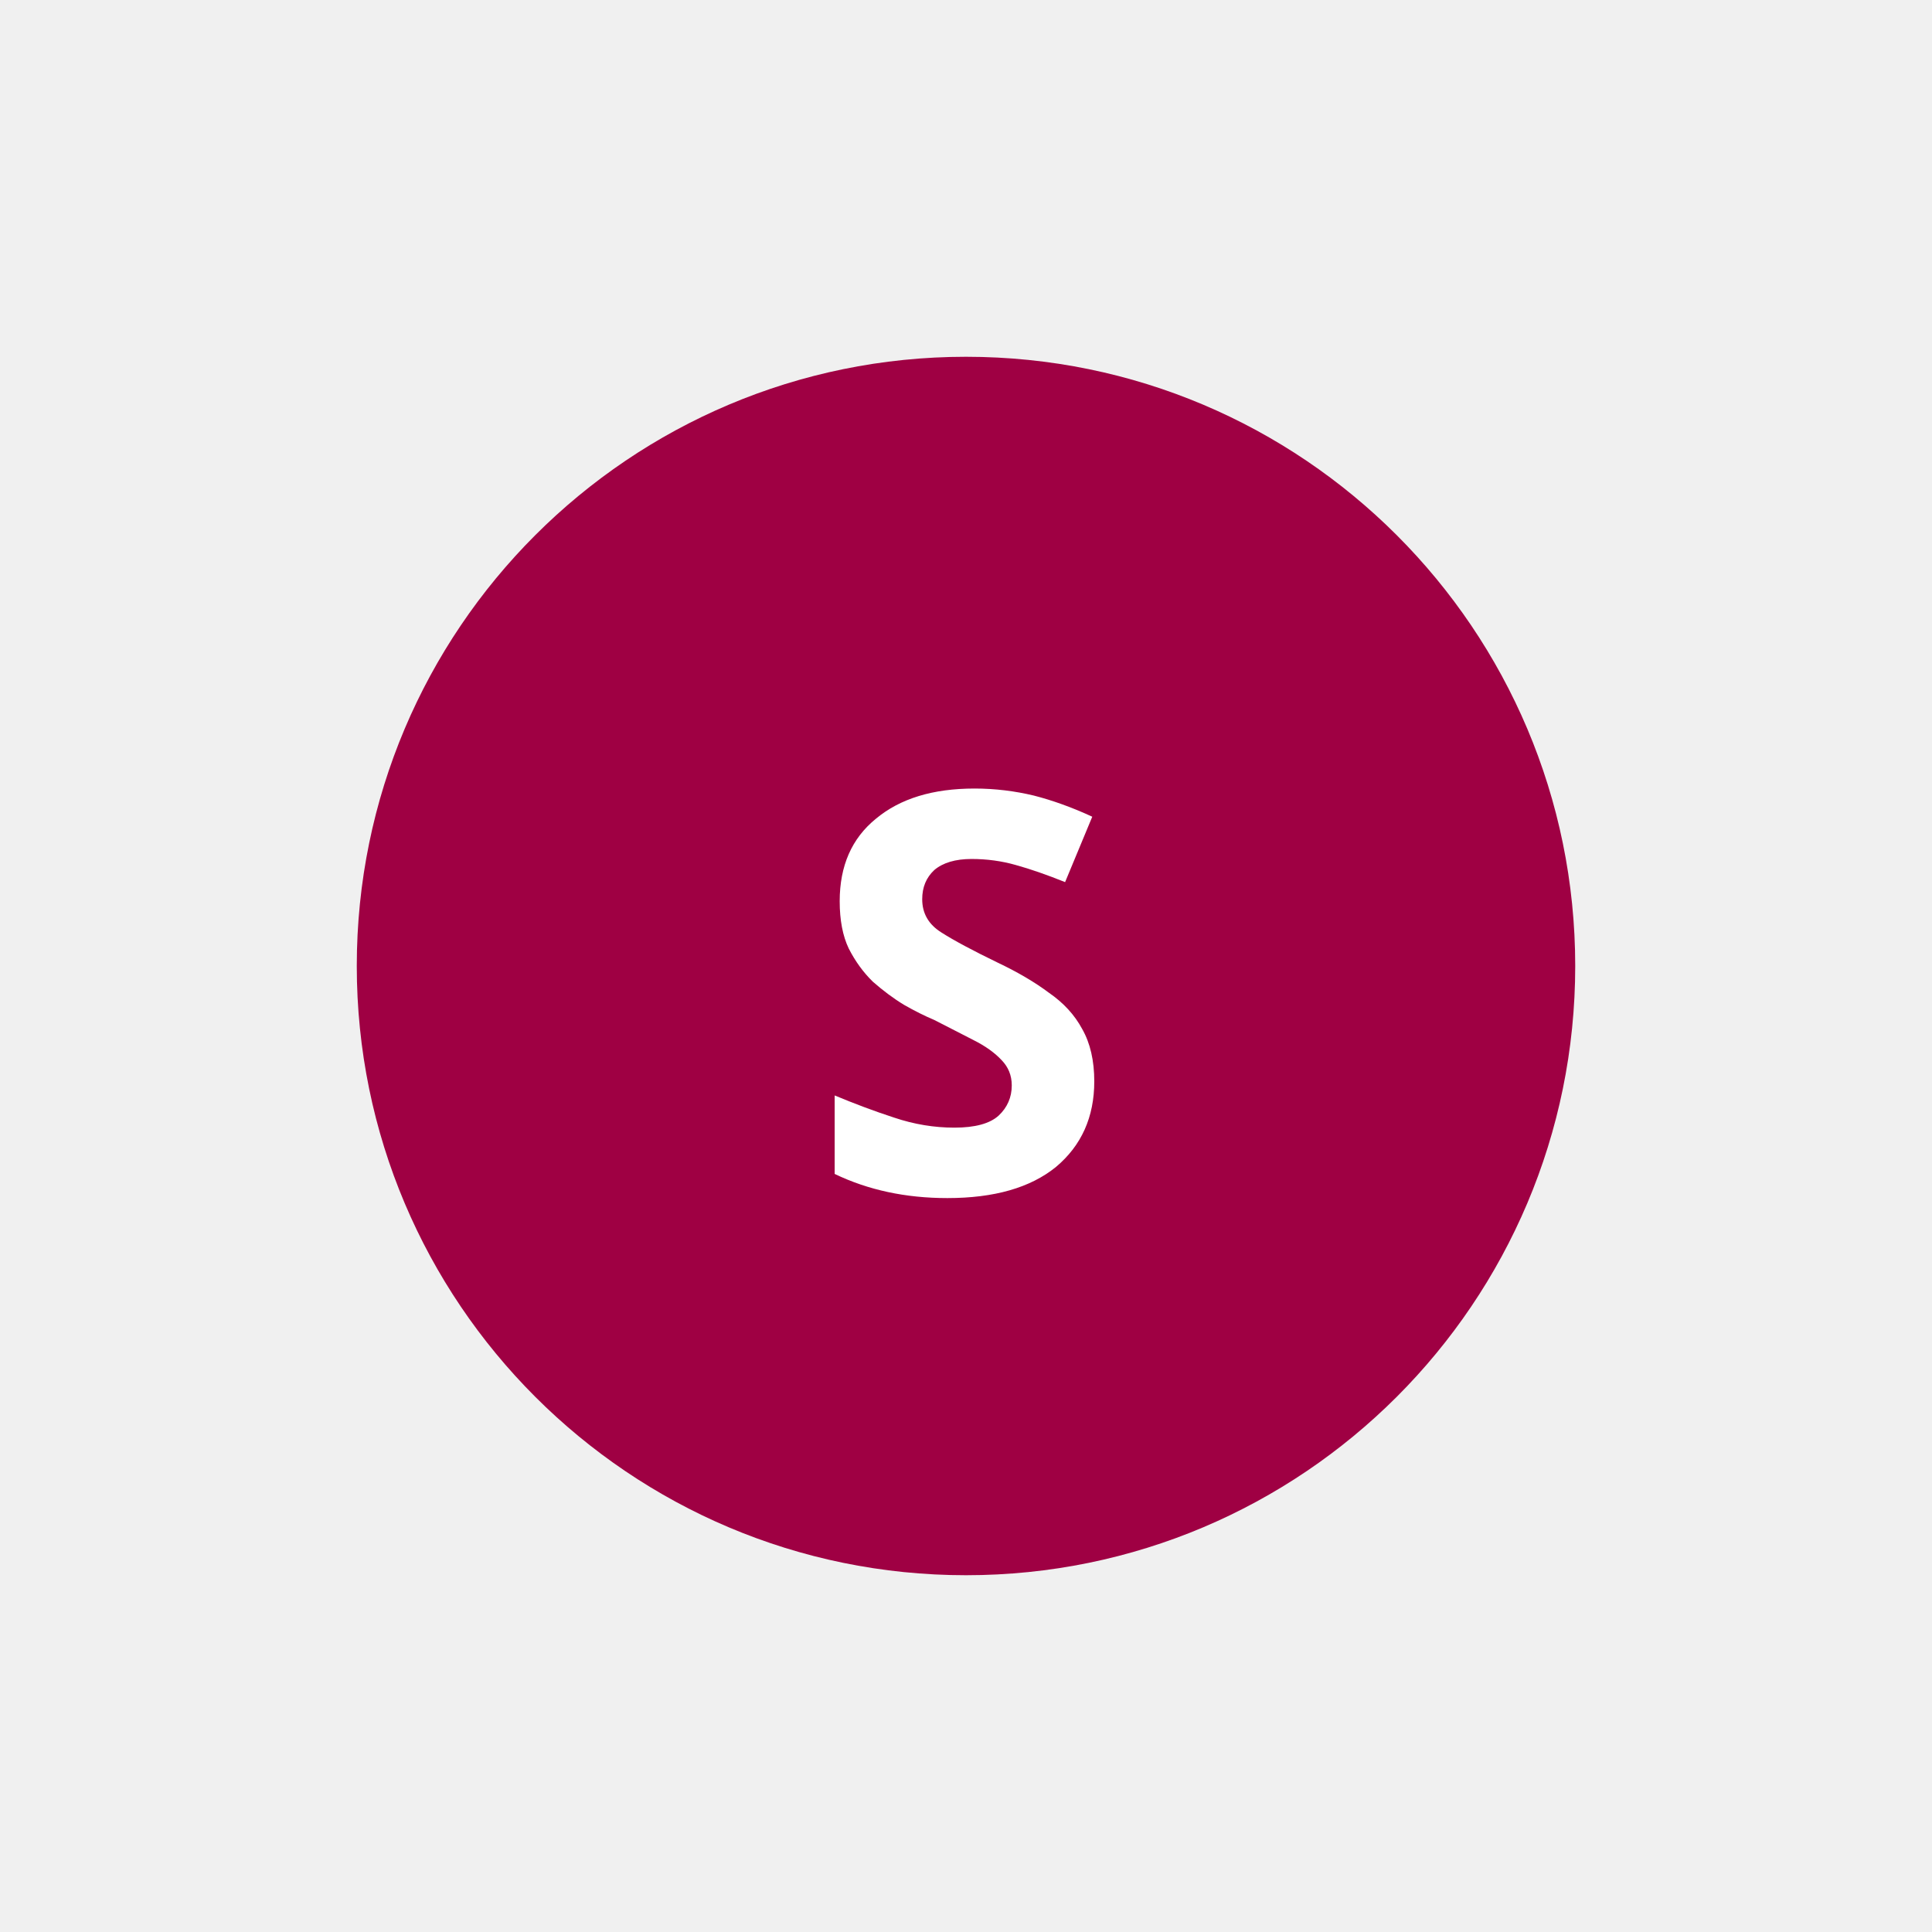
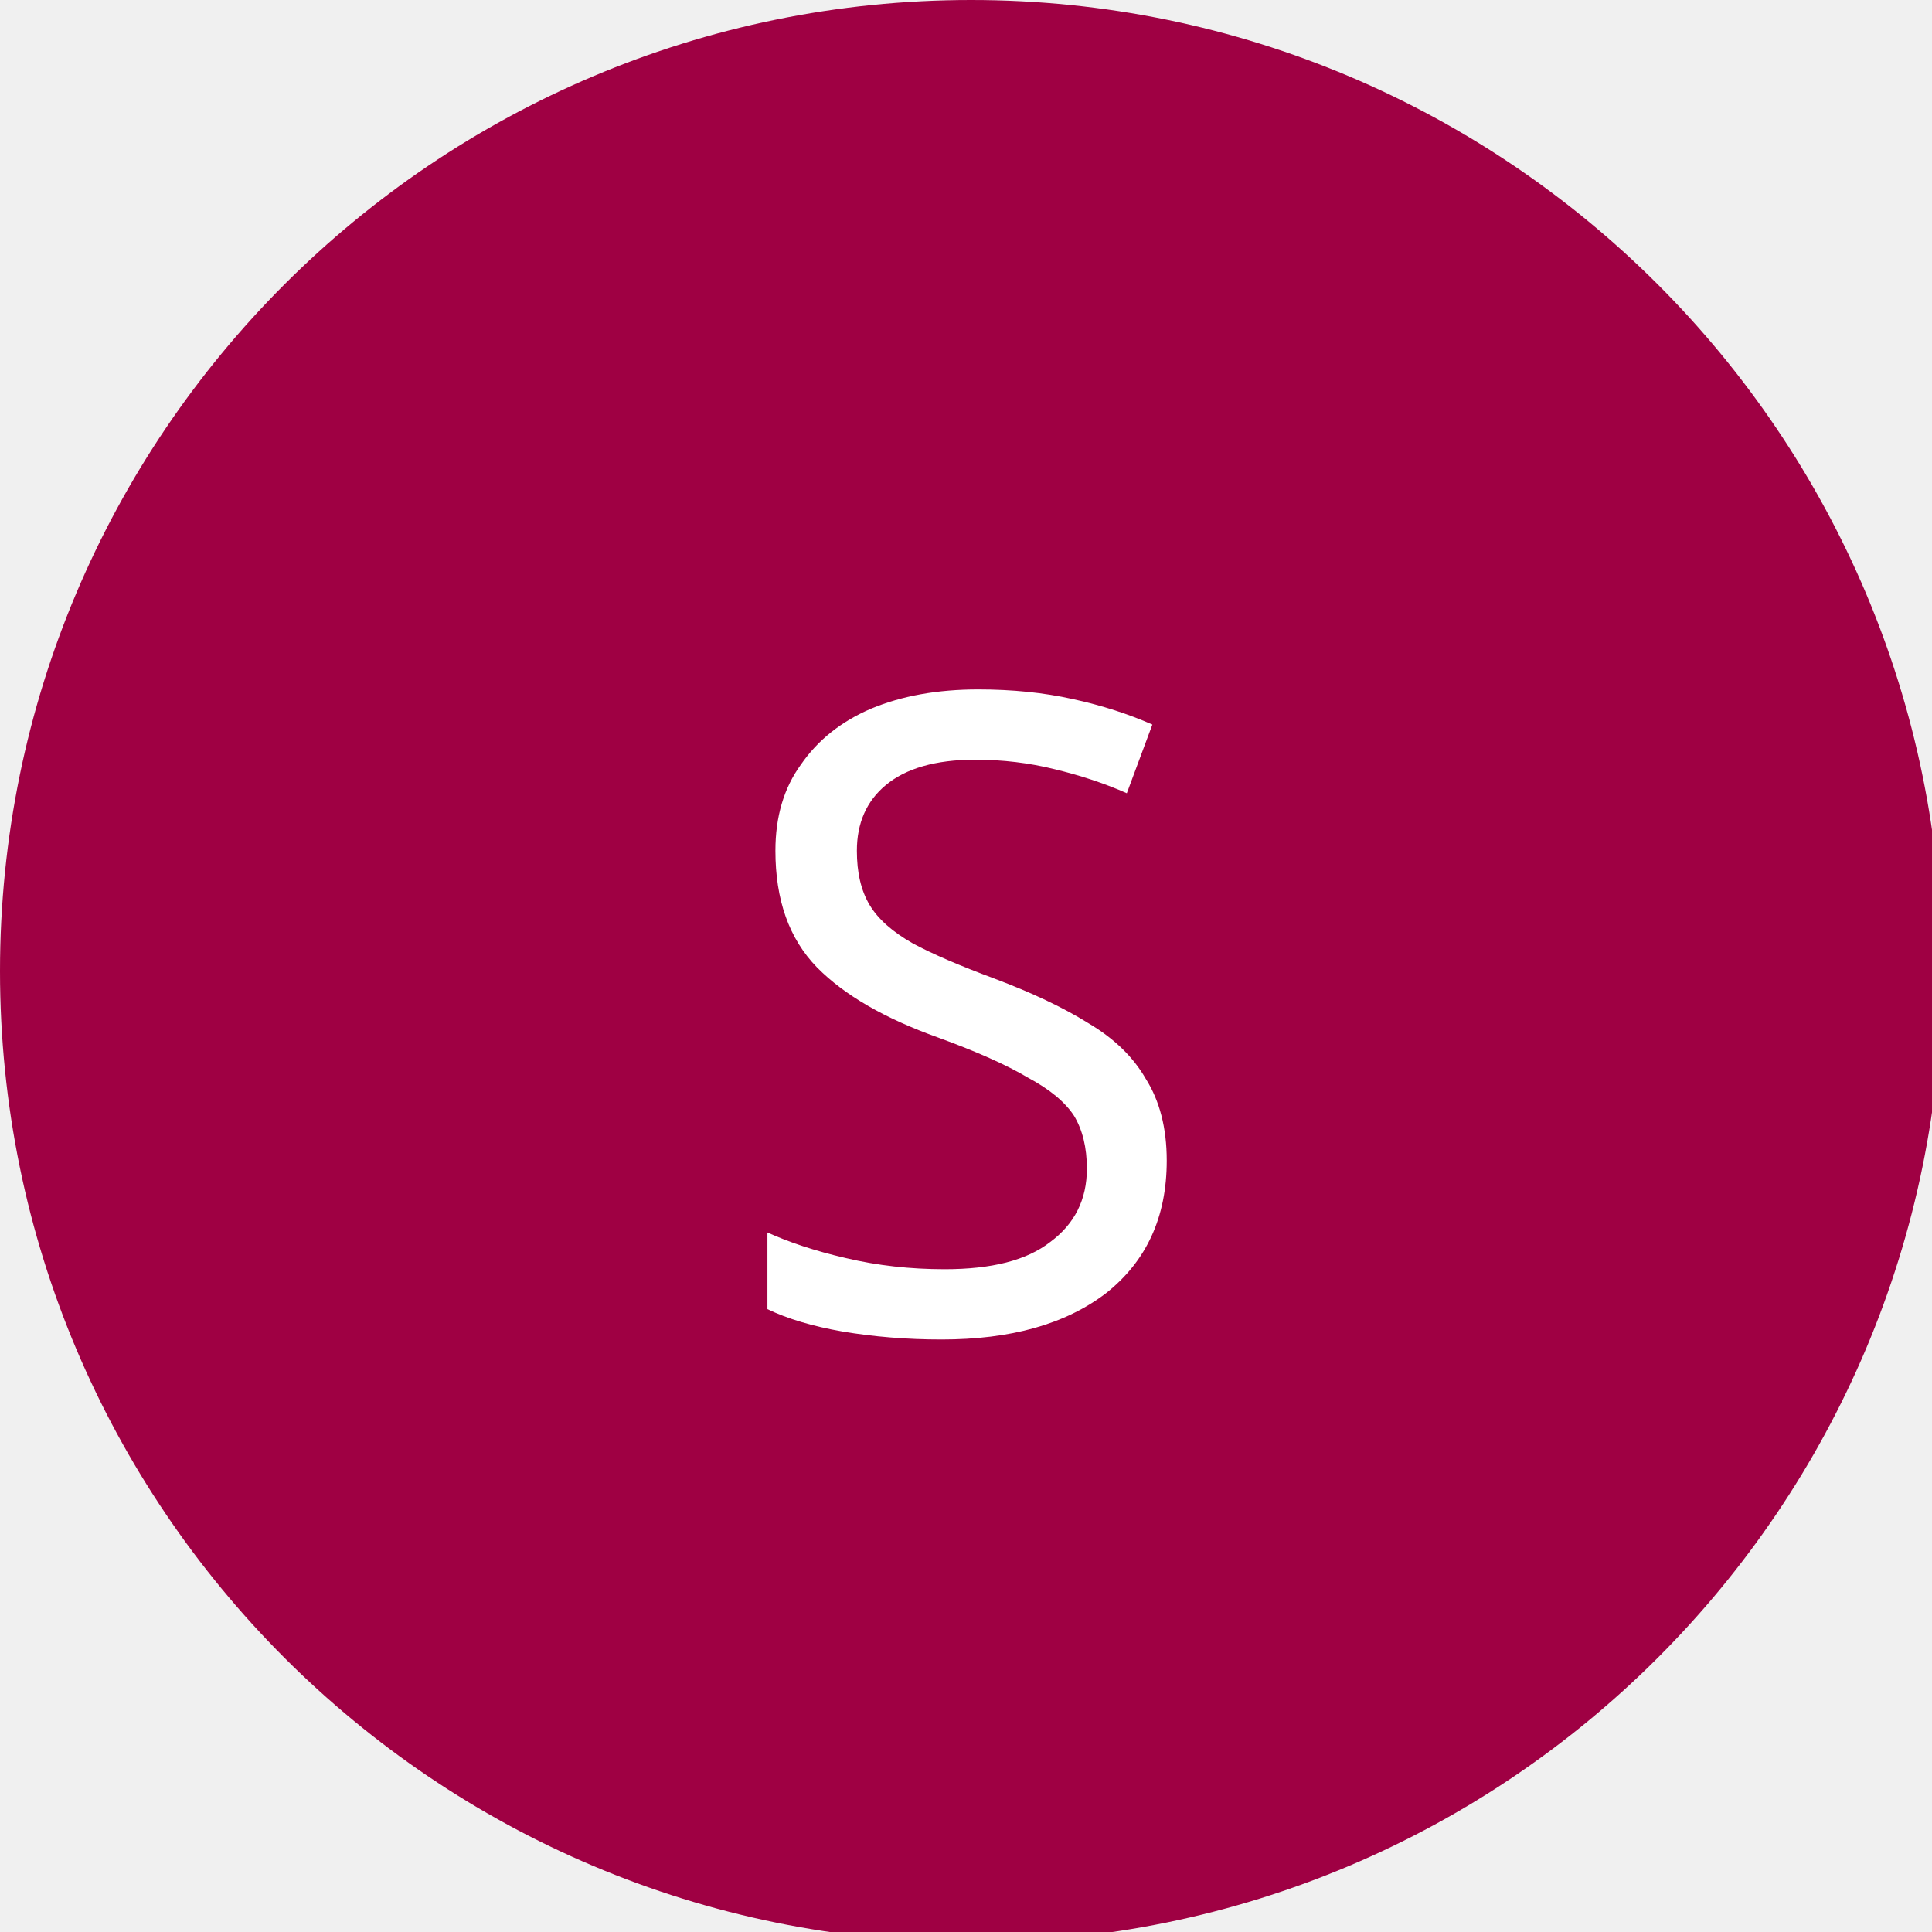
- <svg xmlns="http://www.w3.org/2000/svg" id="_015---Cream-Pot" data-name=" 015---Cream-Pot" viewBox="0 0 30 30">
-   <defs>
-     <style>.cls-1{fill:#9f0043;}.cls-2,.cls-3{isolation:isolate;}.cls-3{font-size:8.65px;fill:#fff;font-family:Muli-Bold, Muli;font-weight:700;}</style>
-   </defs>
-   <g id="Group_2879" data-name="Group 2879">
-     <circle id="Ellipse_149" data-name="Ellipse 149" class="cls-1" cx="15" cy="15" r="9.46" />
-     <g id="S" class="cls-2">
-       <text class="cls-3" transform="translate(12.57 18.51)">S</text>
+ <svg xmlns="http://www.w3.org/2000/svg" version="1.1" id="_015---Cream-Pot" x="0px" y="0px" viewBox="-228.5 91.5 18.9 18.9" style="enable-background:new -228.5 91.5 18.9 18.9;" xml:space="preserve">
+   <style type="text/css">
+ 	.st0{fill:#9F0043;}
+ 	.st1{fill:#FFFFFF;}
+ 	.st2{font-family:'Arial-BoldMT';}
+ 	.st3{font-size:8.65px;}
+ </style>
+   <g id="Group_2879">
+     <circle id="Ellipse_149" class="st0" cx="-219" cy="101" r="9.5" />
+     <g id="S">
+       <text transform="matrix(1 0 0 1 -221.43 104.51)" class="st1 st2 st3">S</text>
    </g>
  </g>
</svg>
